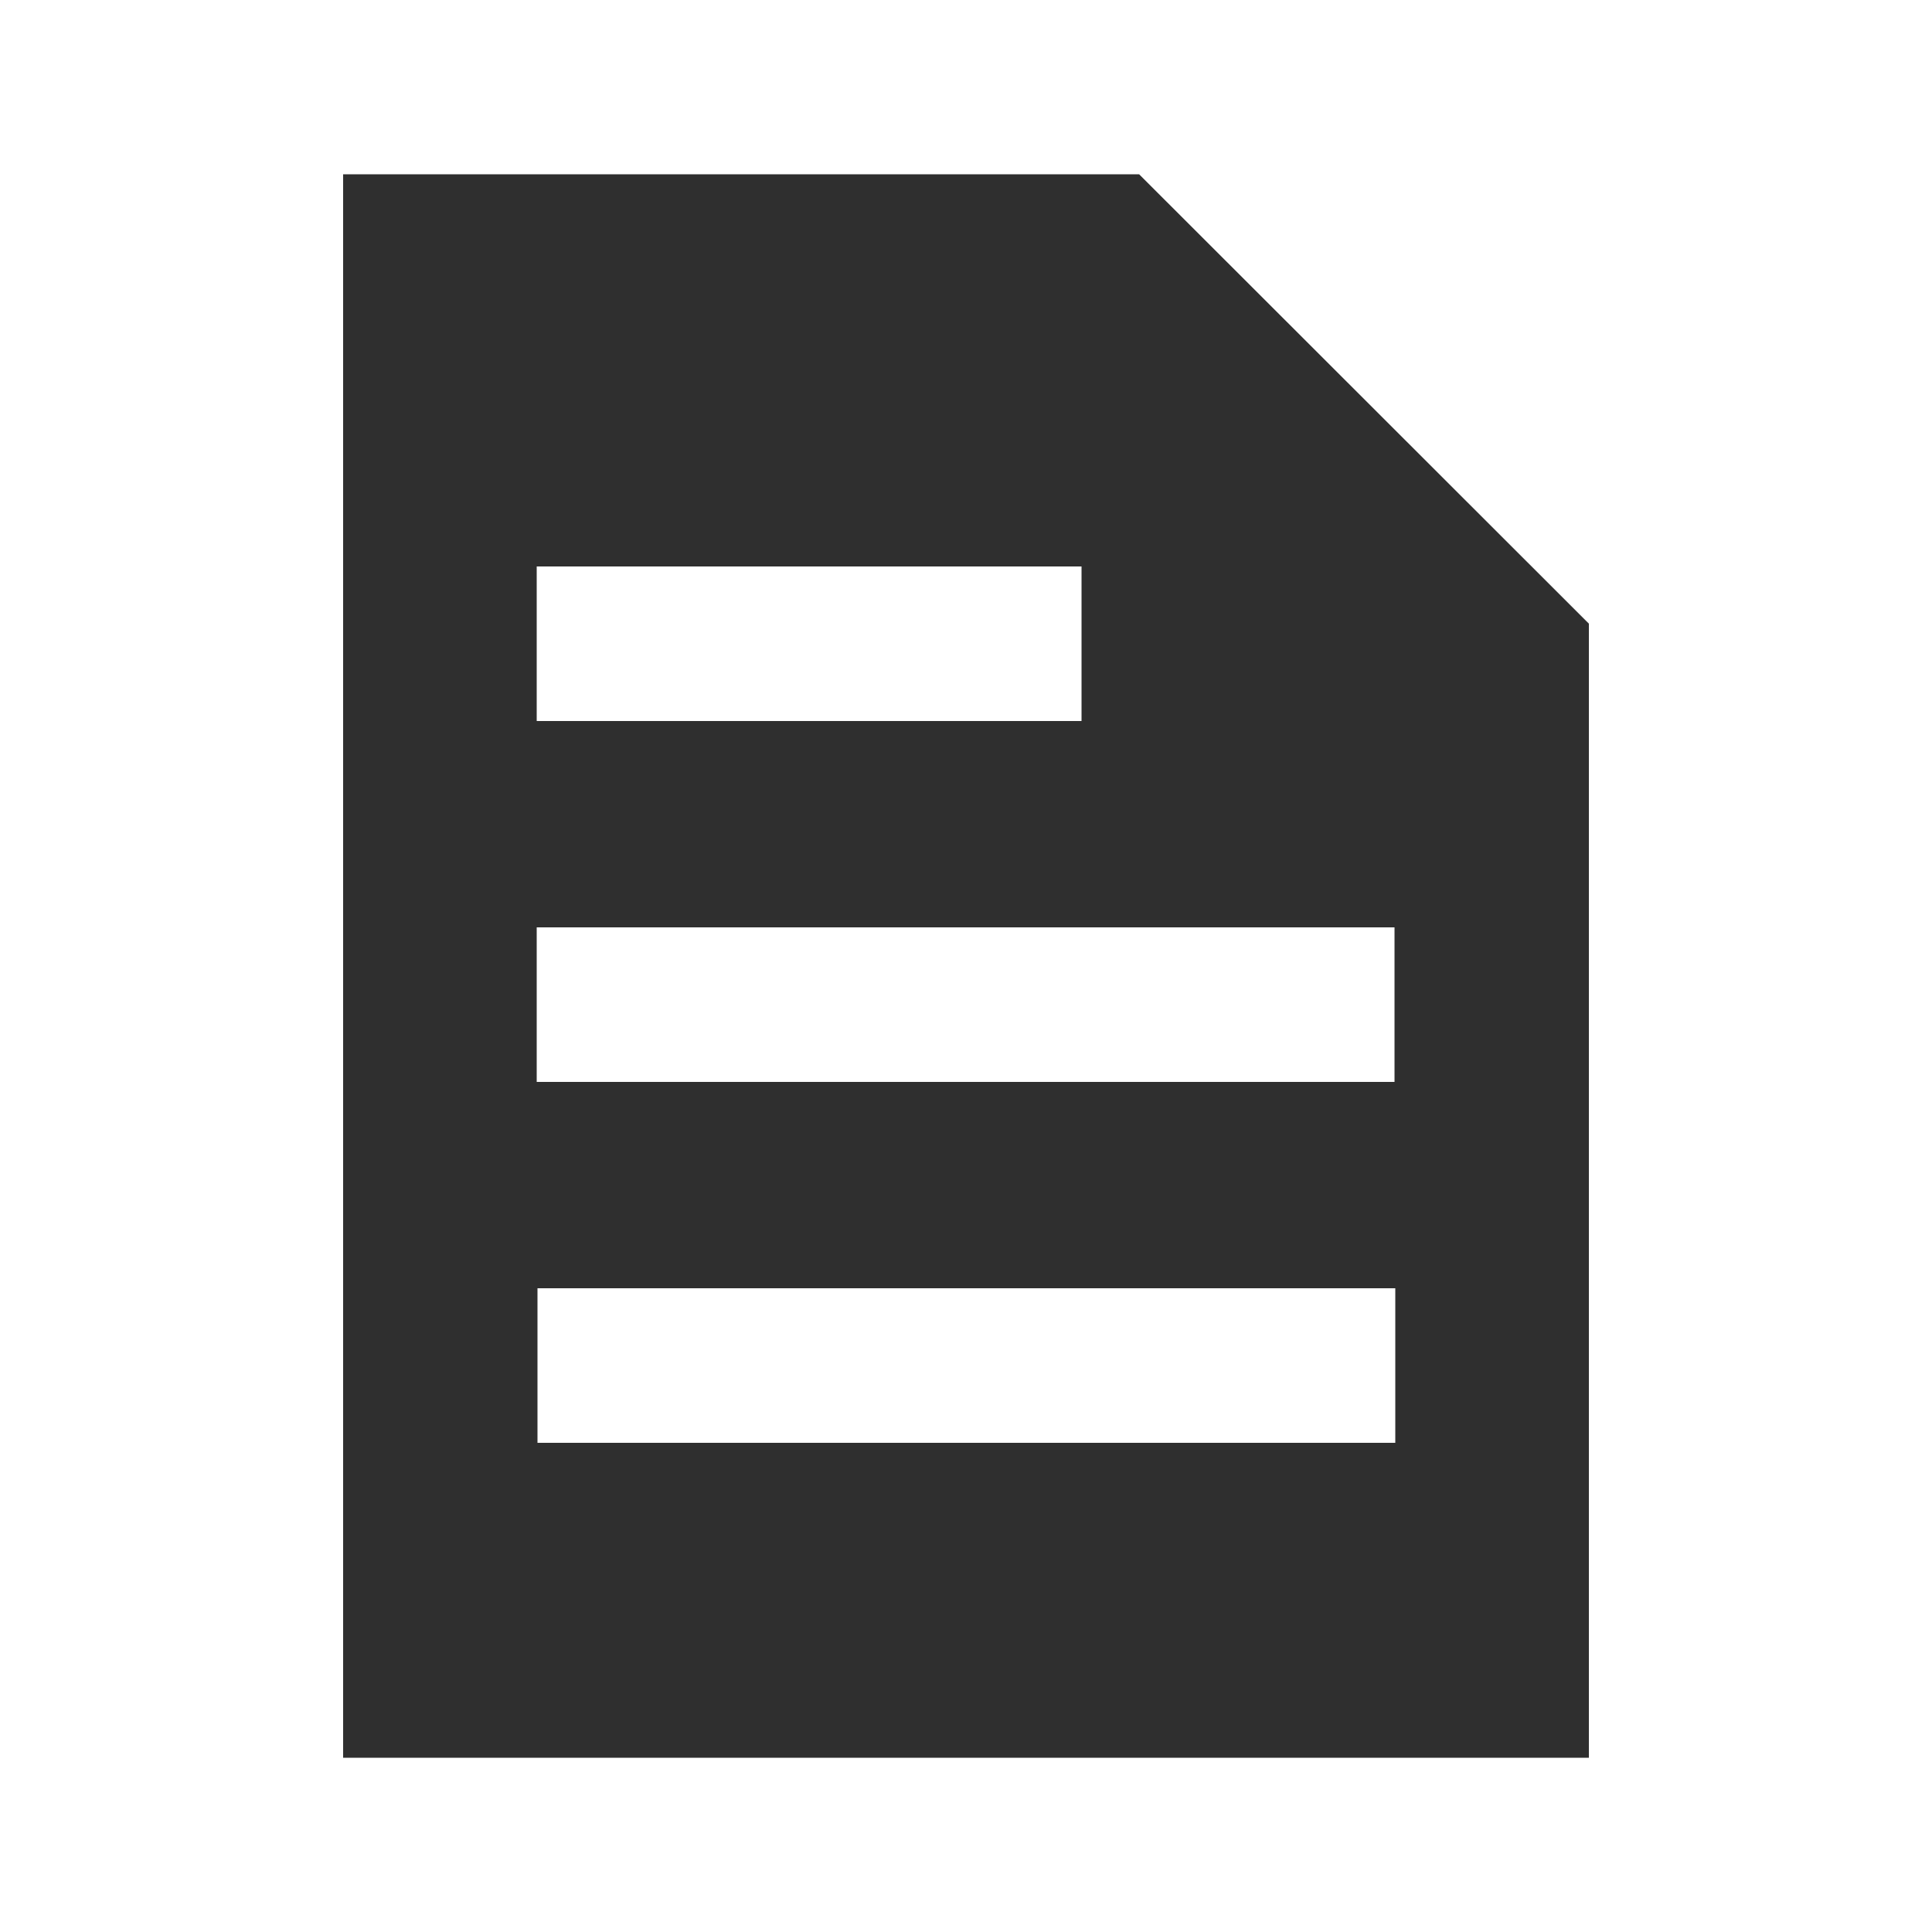
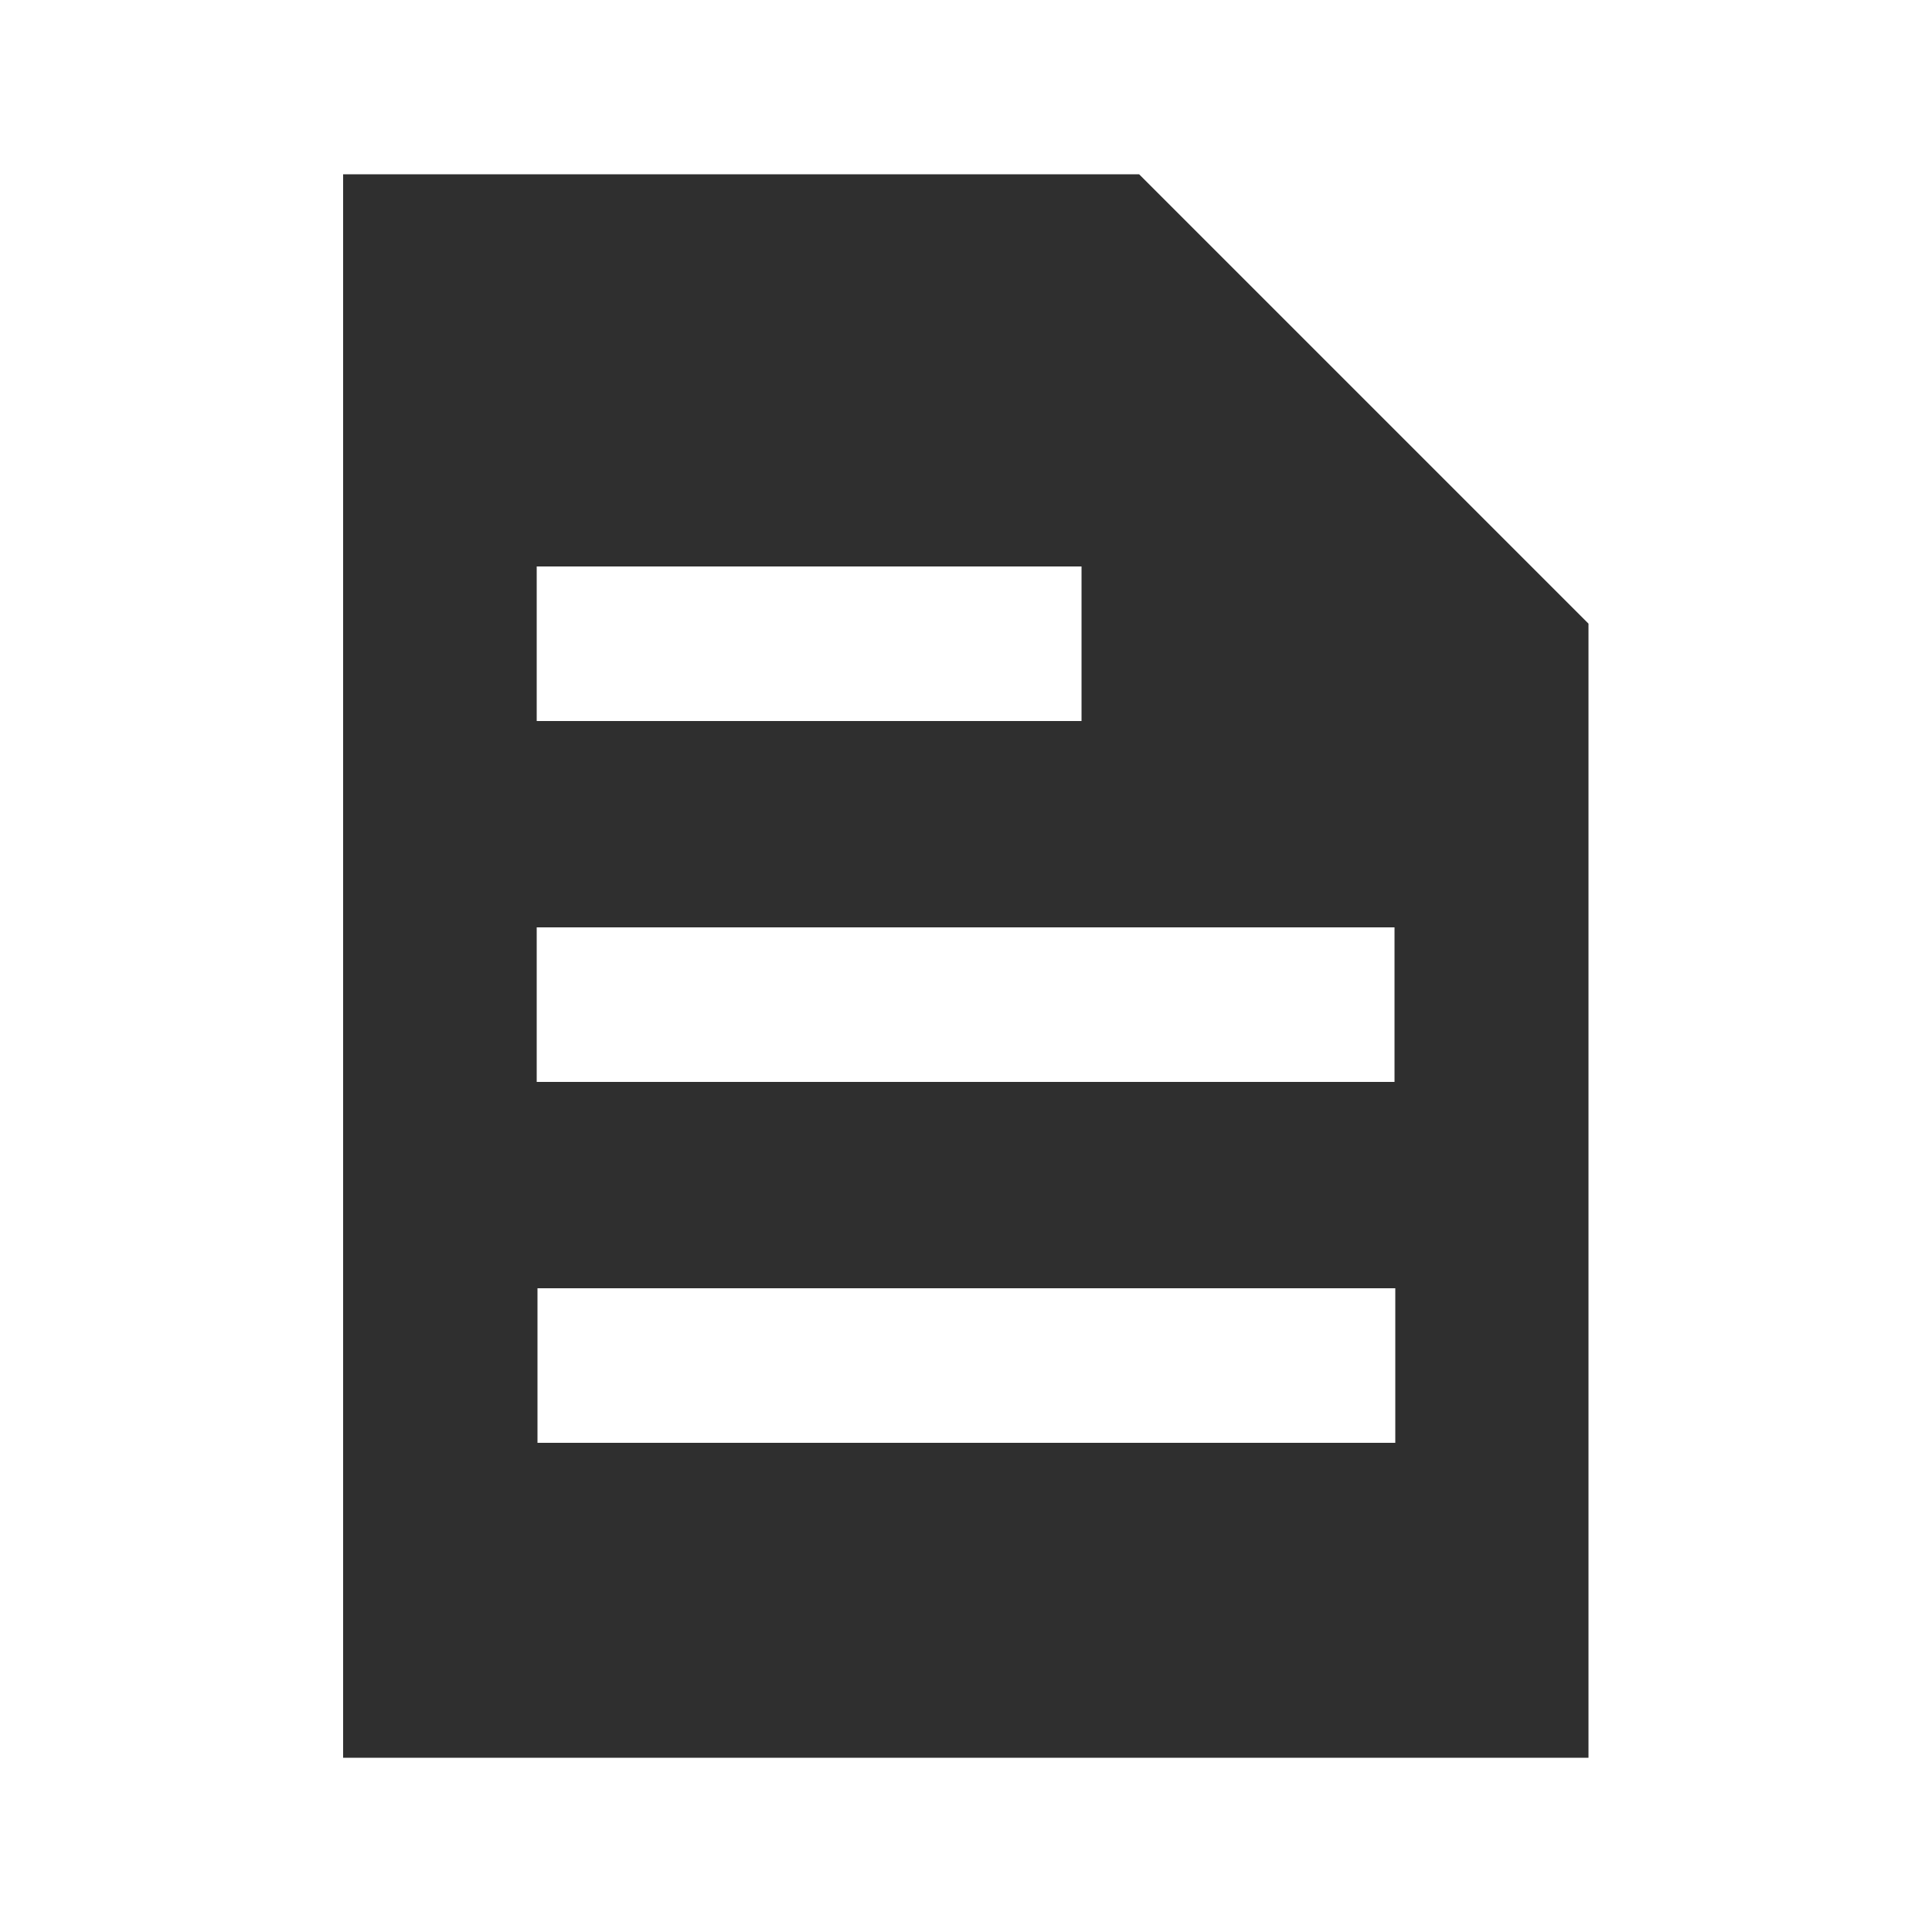
<svg xmlns="http://www.w3.org/2000/svg" viewBox="0 0 50 50">
-   <path d="m29.48 4.51h-20.6v40.98h32.24v-29.35zm-15.59 10.15h14.1v4h-14.1zm0 9.34h22.2v4h-22.2zm22.21 13.34h-22.19v-4h22.2v4z" fill="#2f2f2f" />
+   <path d="m29.48 4.51h-20.6v40.98h32.23v-29.35l-11.63-11.63zm-15.59 10.15h14.1v4h-14.1zm0 9.34h22.2v4h-22.2zm22.21 13.34h-22.19v-4h22.2v4z" fill="#2f2f2f" />
</svg>
